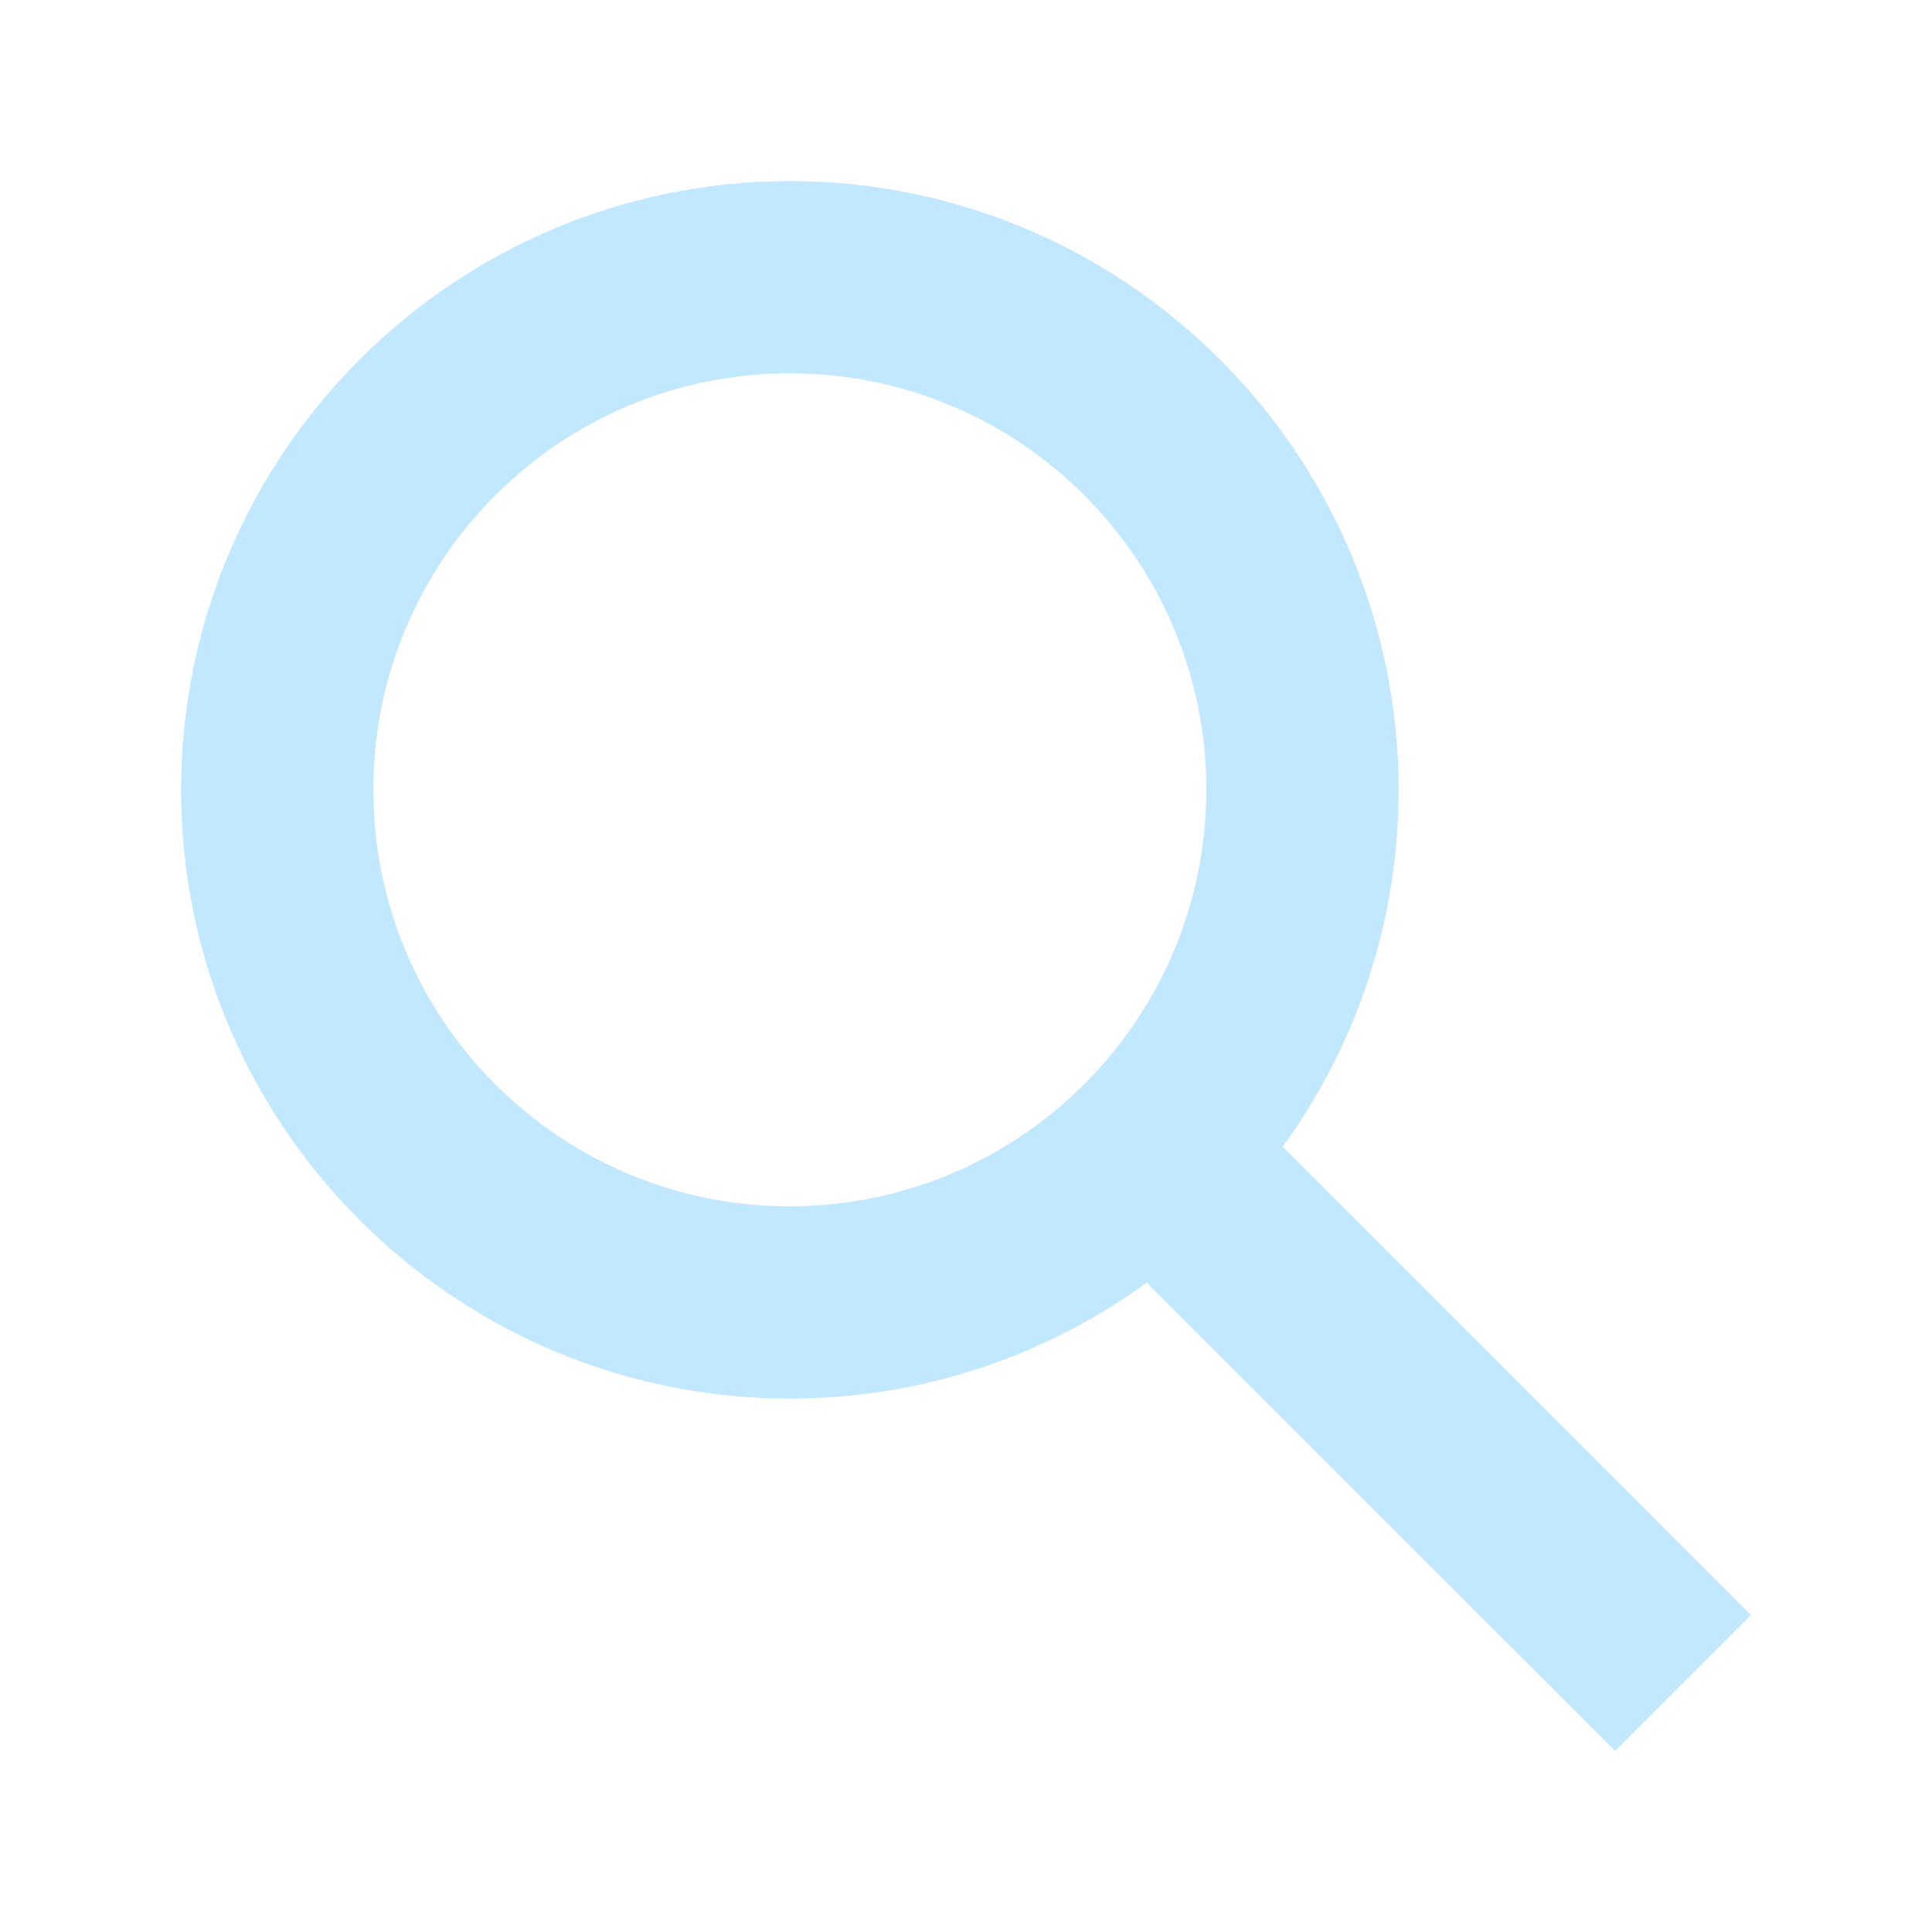
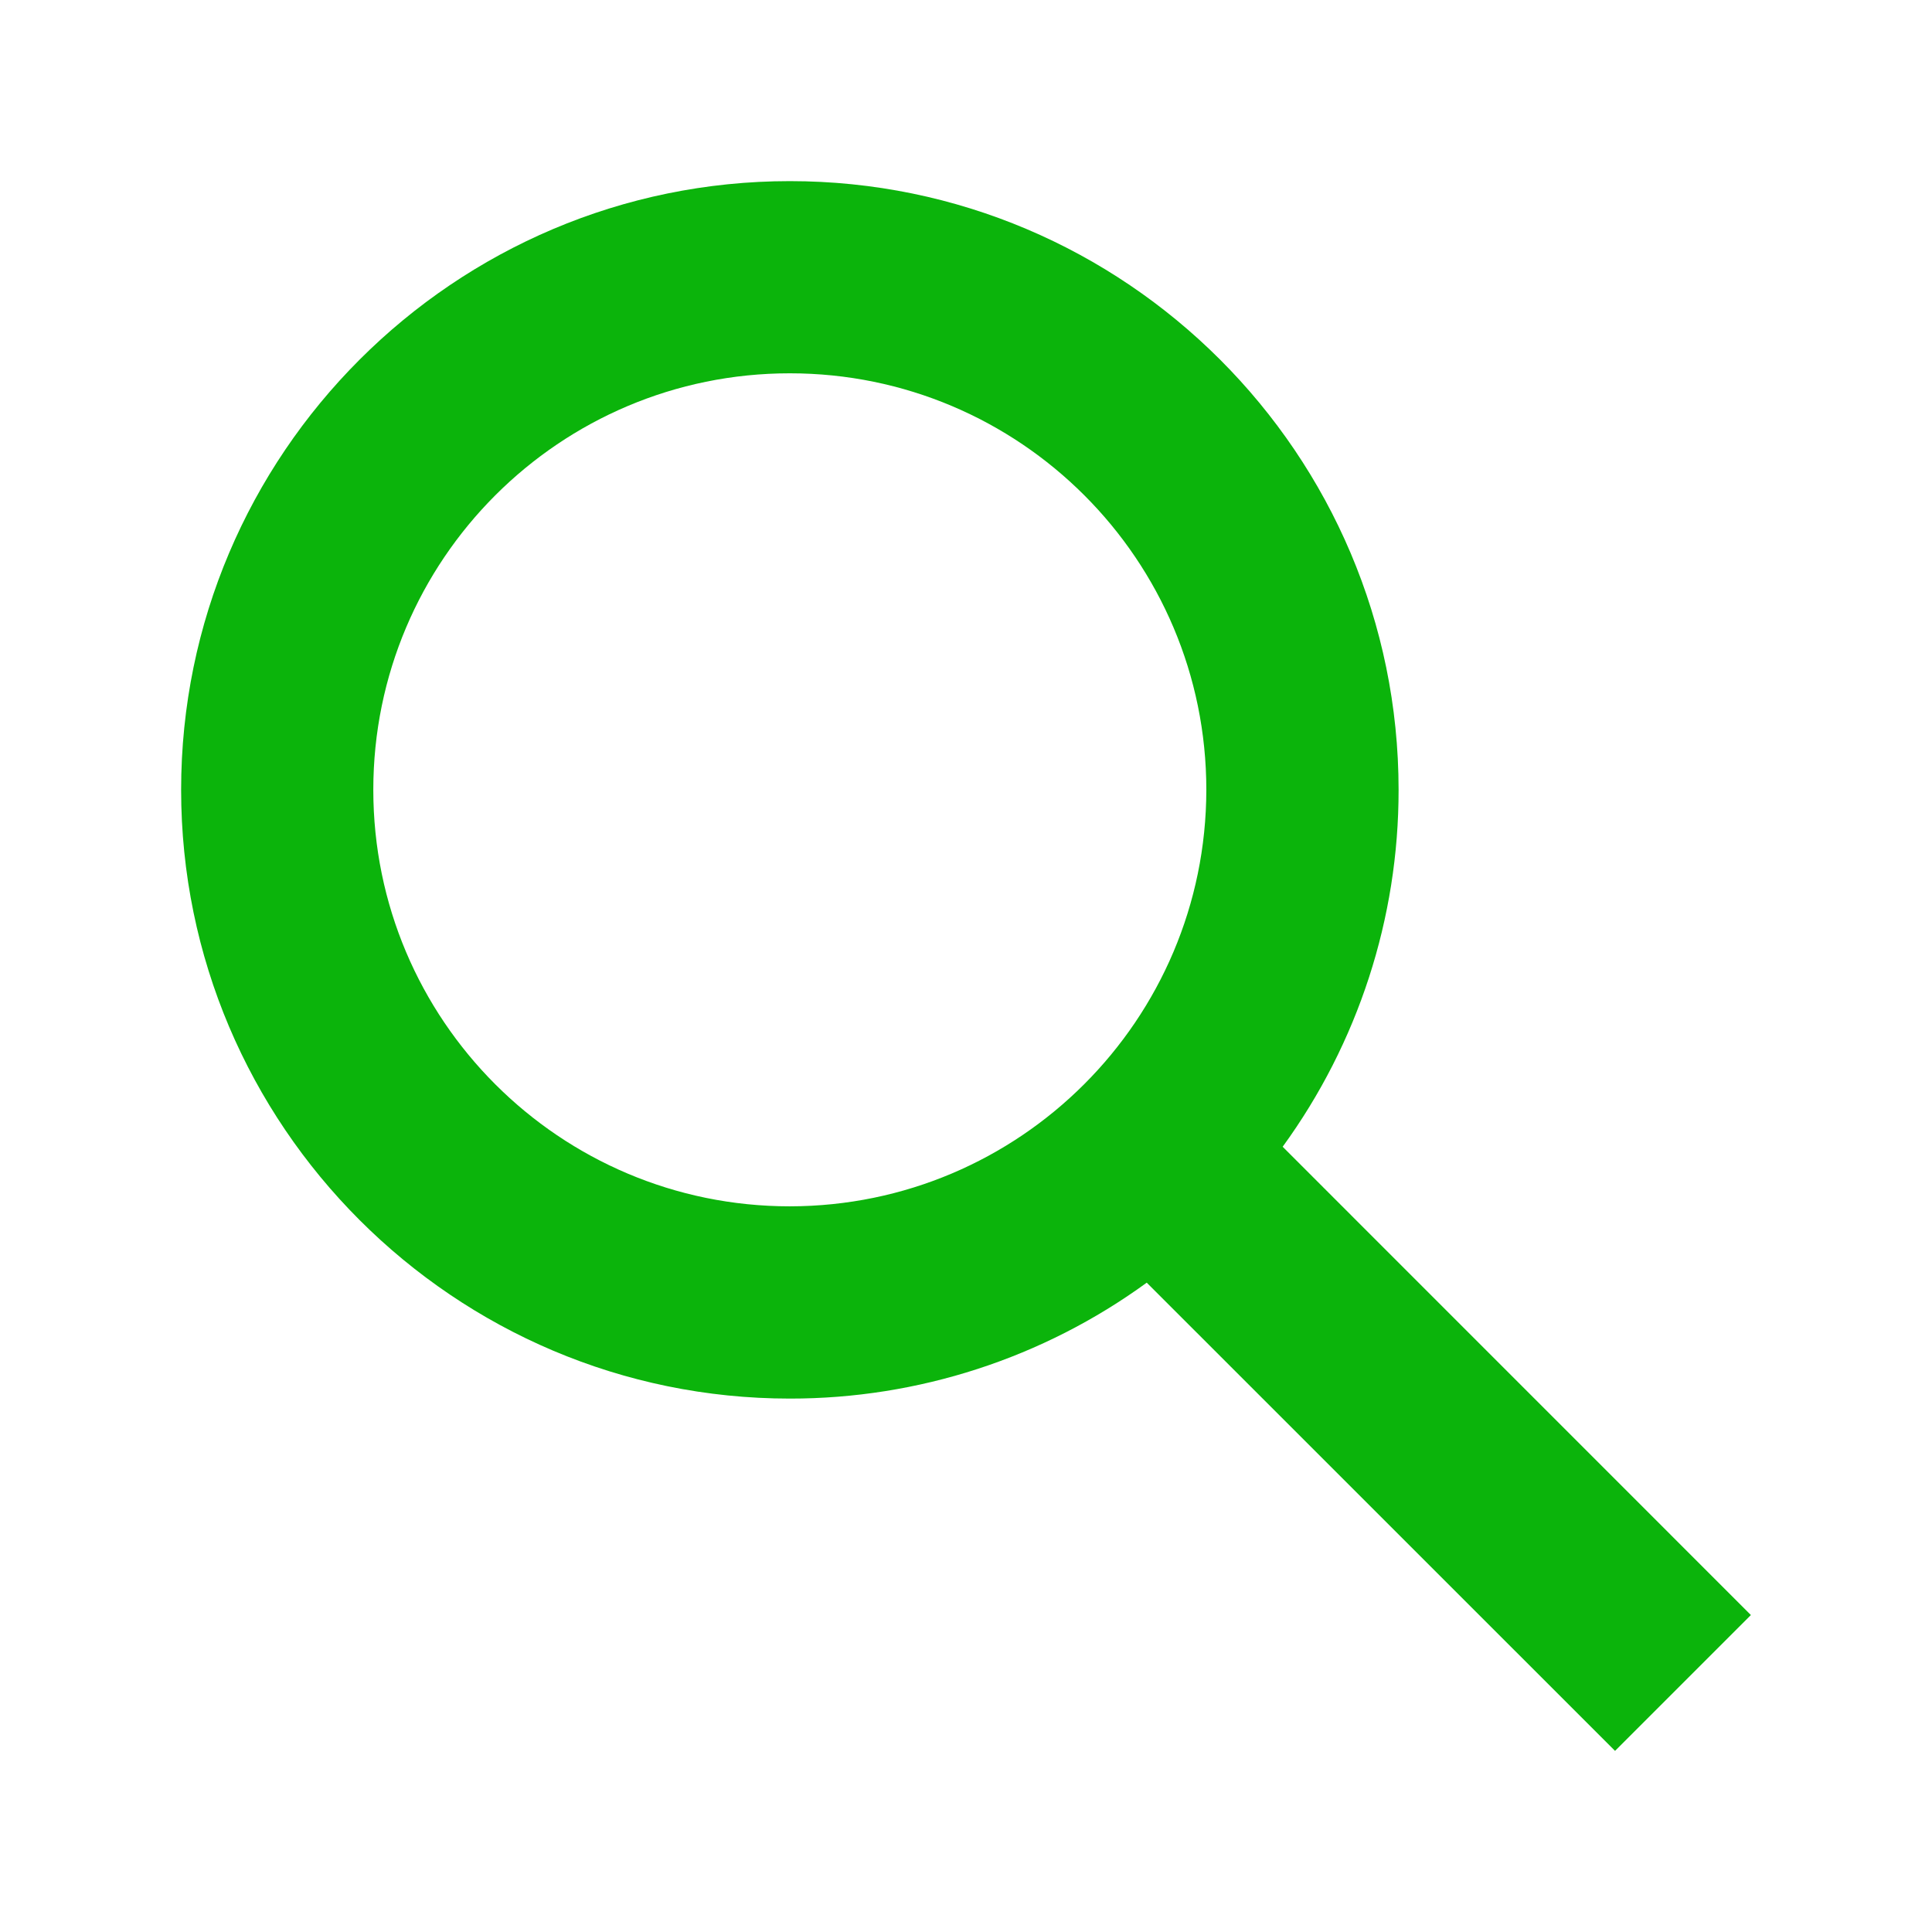
<svg xmlns="http://www.w3.org/2000/svg" width="512" height="512" viewBox="0 0 512 512">
-   <path fill="#C1E8FF" d="M464 428L339.92 303.9a160.48 160.48 0 0 0 30.72-94.58C370.64 120.37 298.27 48 209.32 48S48 120.37 48 209.32s72.37 161.32 161.32 161.32a160.48 160.48 0 0 0 94.58-30.72L428 464ZM209.32 319.69a110.38 110.38 0 1 1 110.37-110.37a110.5 110.5 0 0 1-110.37 110.37" />
+   <path fill="#0bb40b" d="M464 428L339.92 303.9a160.48 160.48 0 0 0 30.72-94.58C370.64 120.37 298.27 48 209.32 48S48 120.37 48 209.32s72.37 161.32 161.32 161.32a160.48 160.48 0 0 0 94.58-30.72L428 464ZM209.32 319.69a110.38 110.38 0 1 1 110.37-110.37a110.5 110.5 0 0 1-110.37 110.37" />
</svg>
